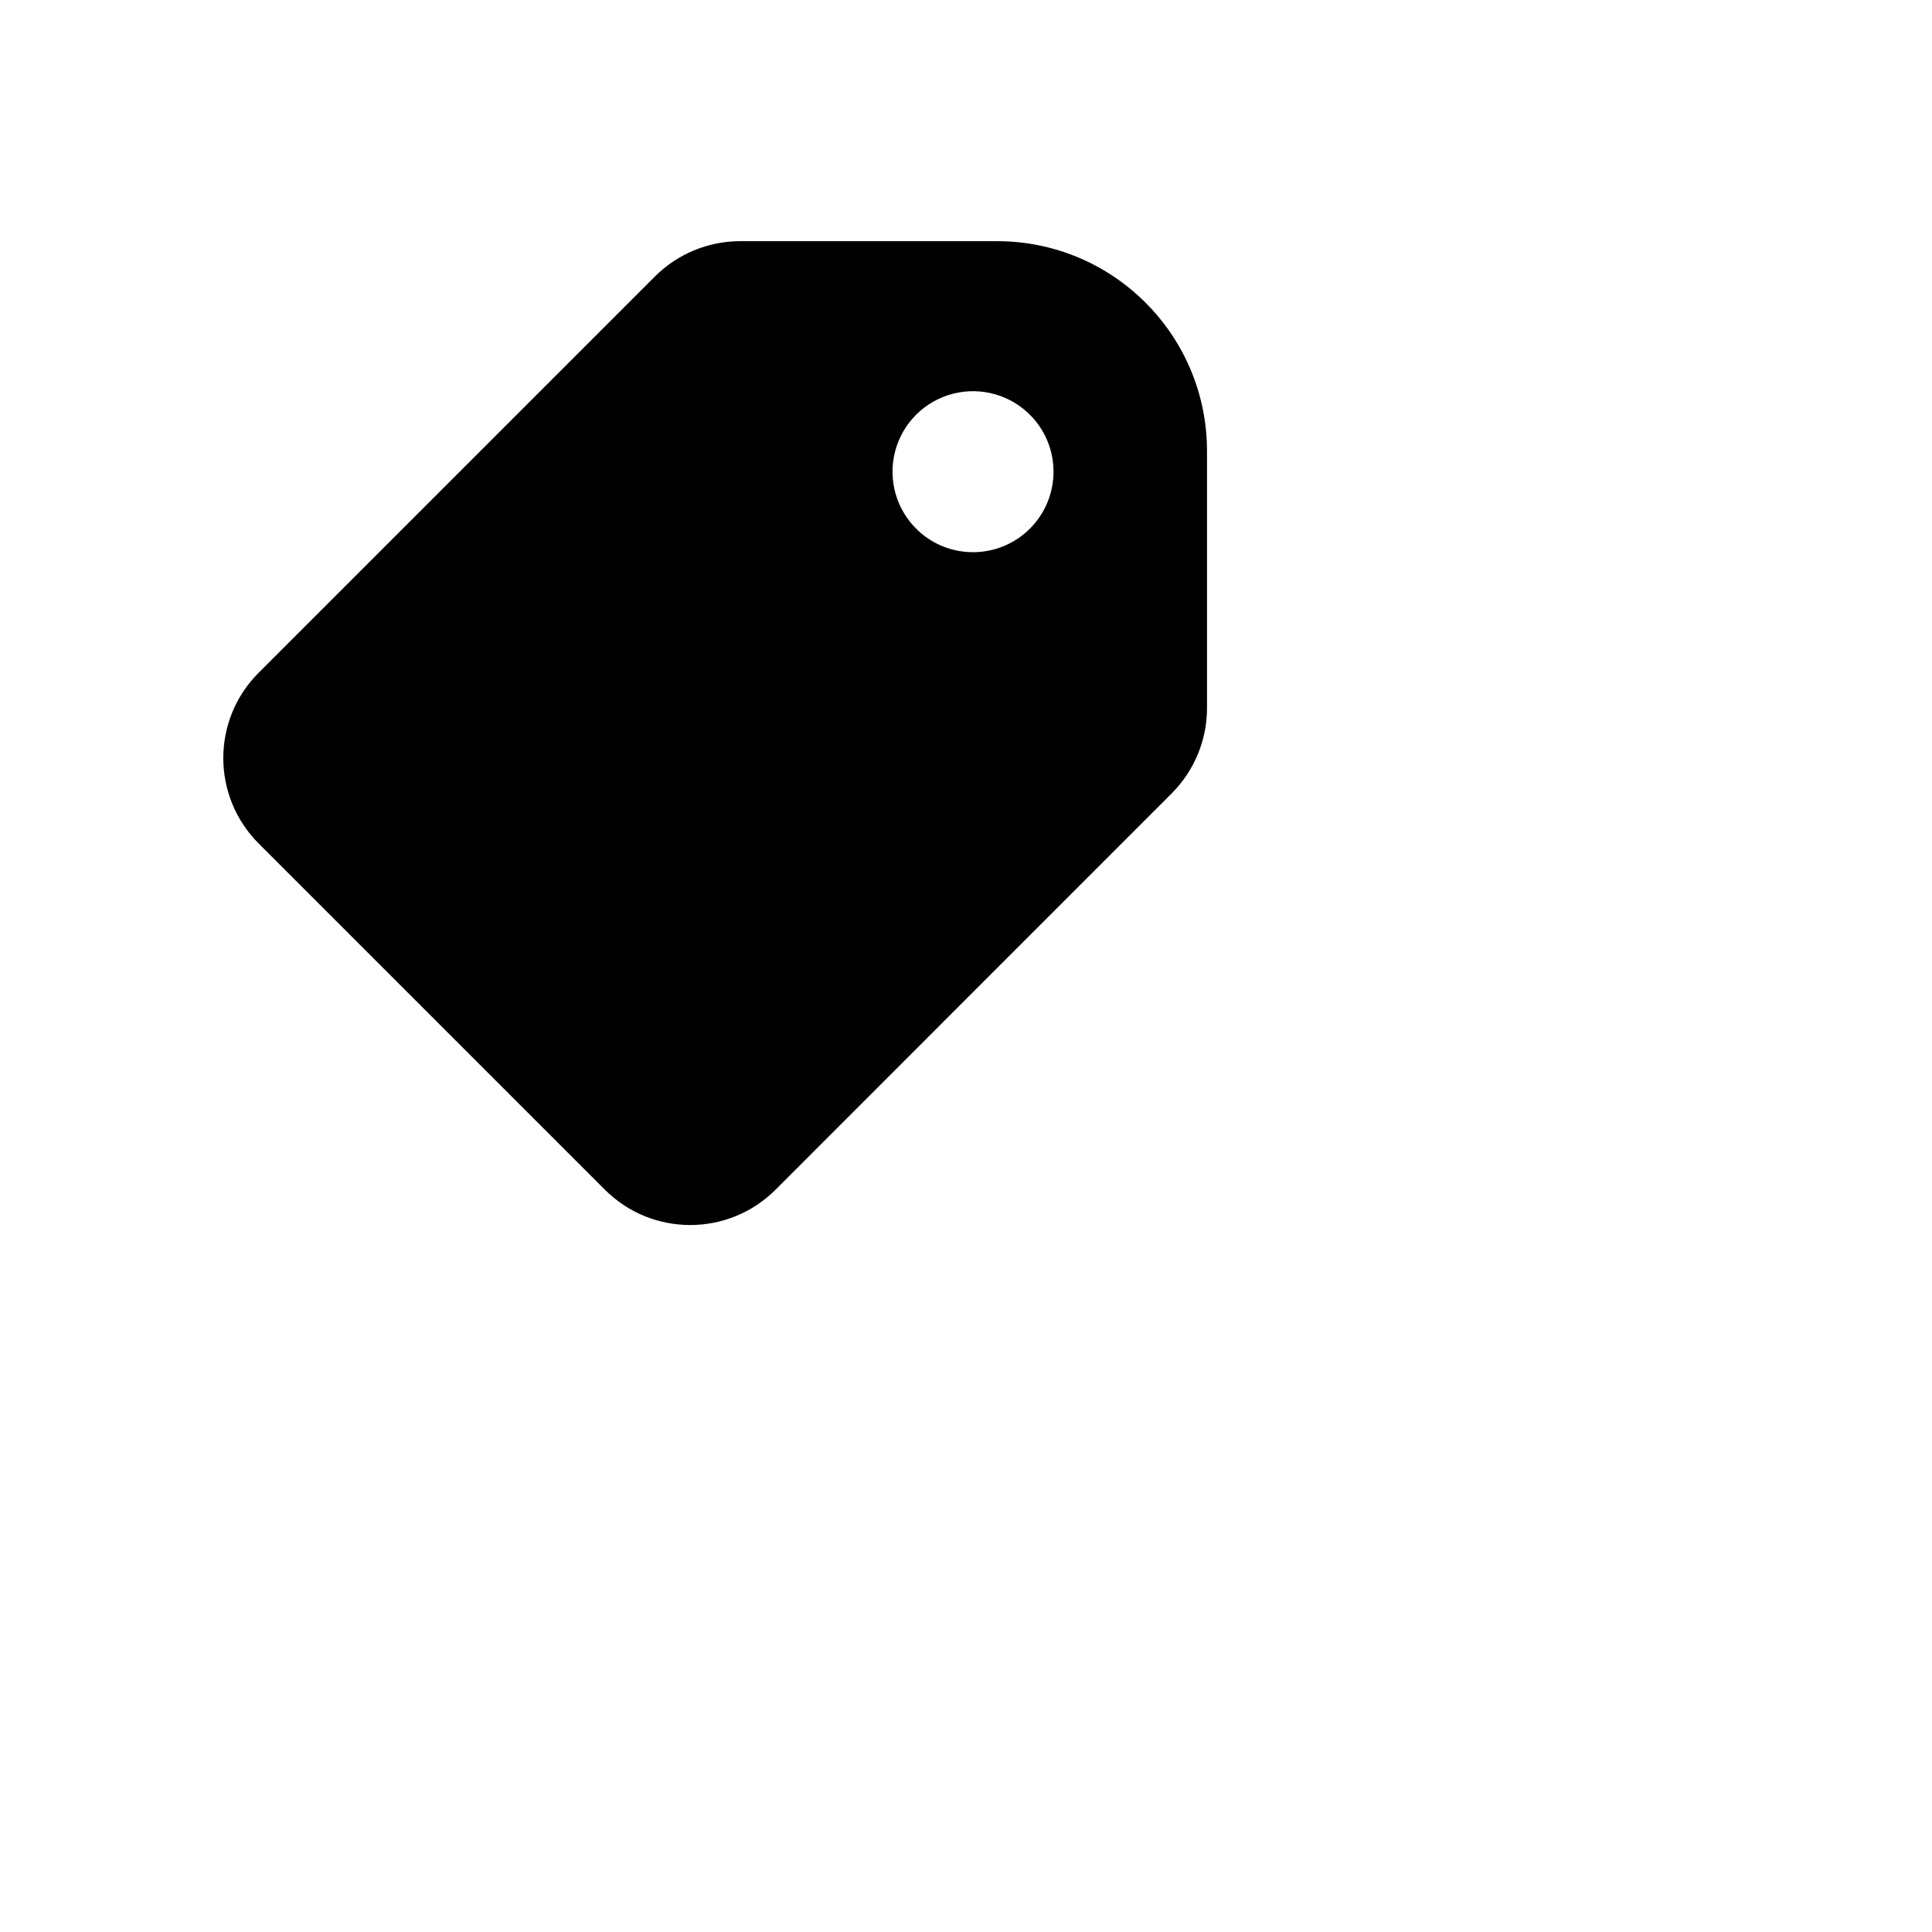
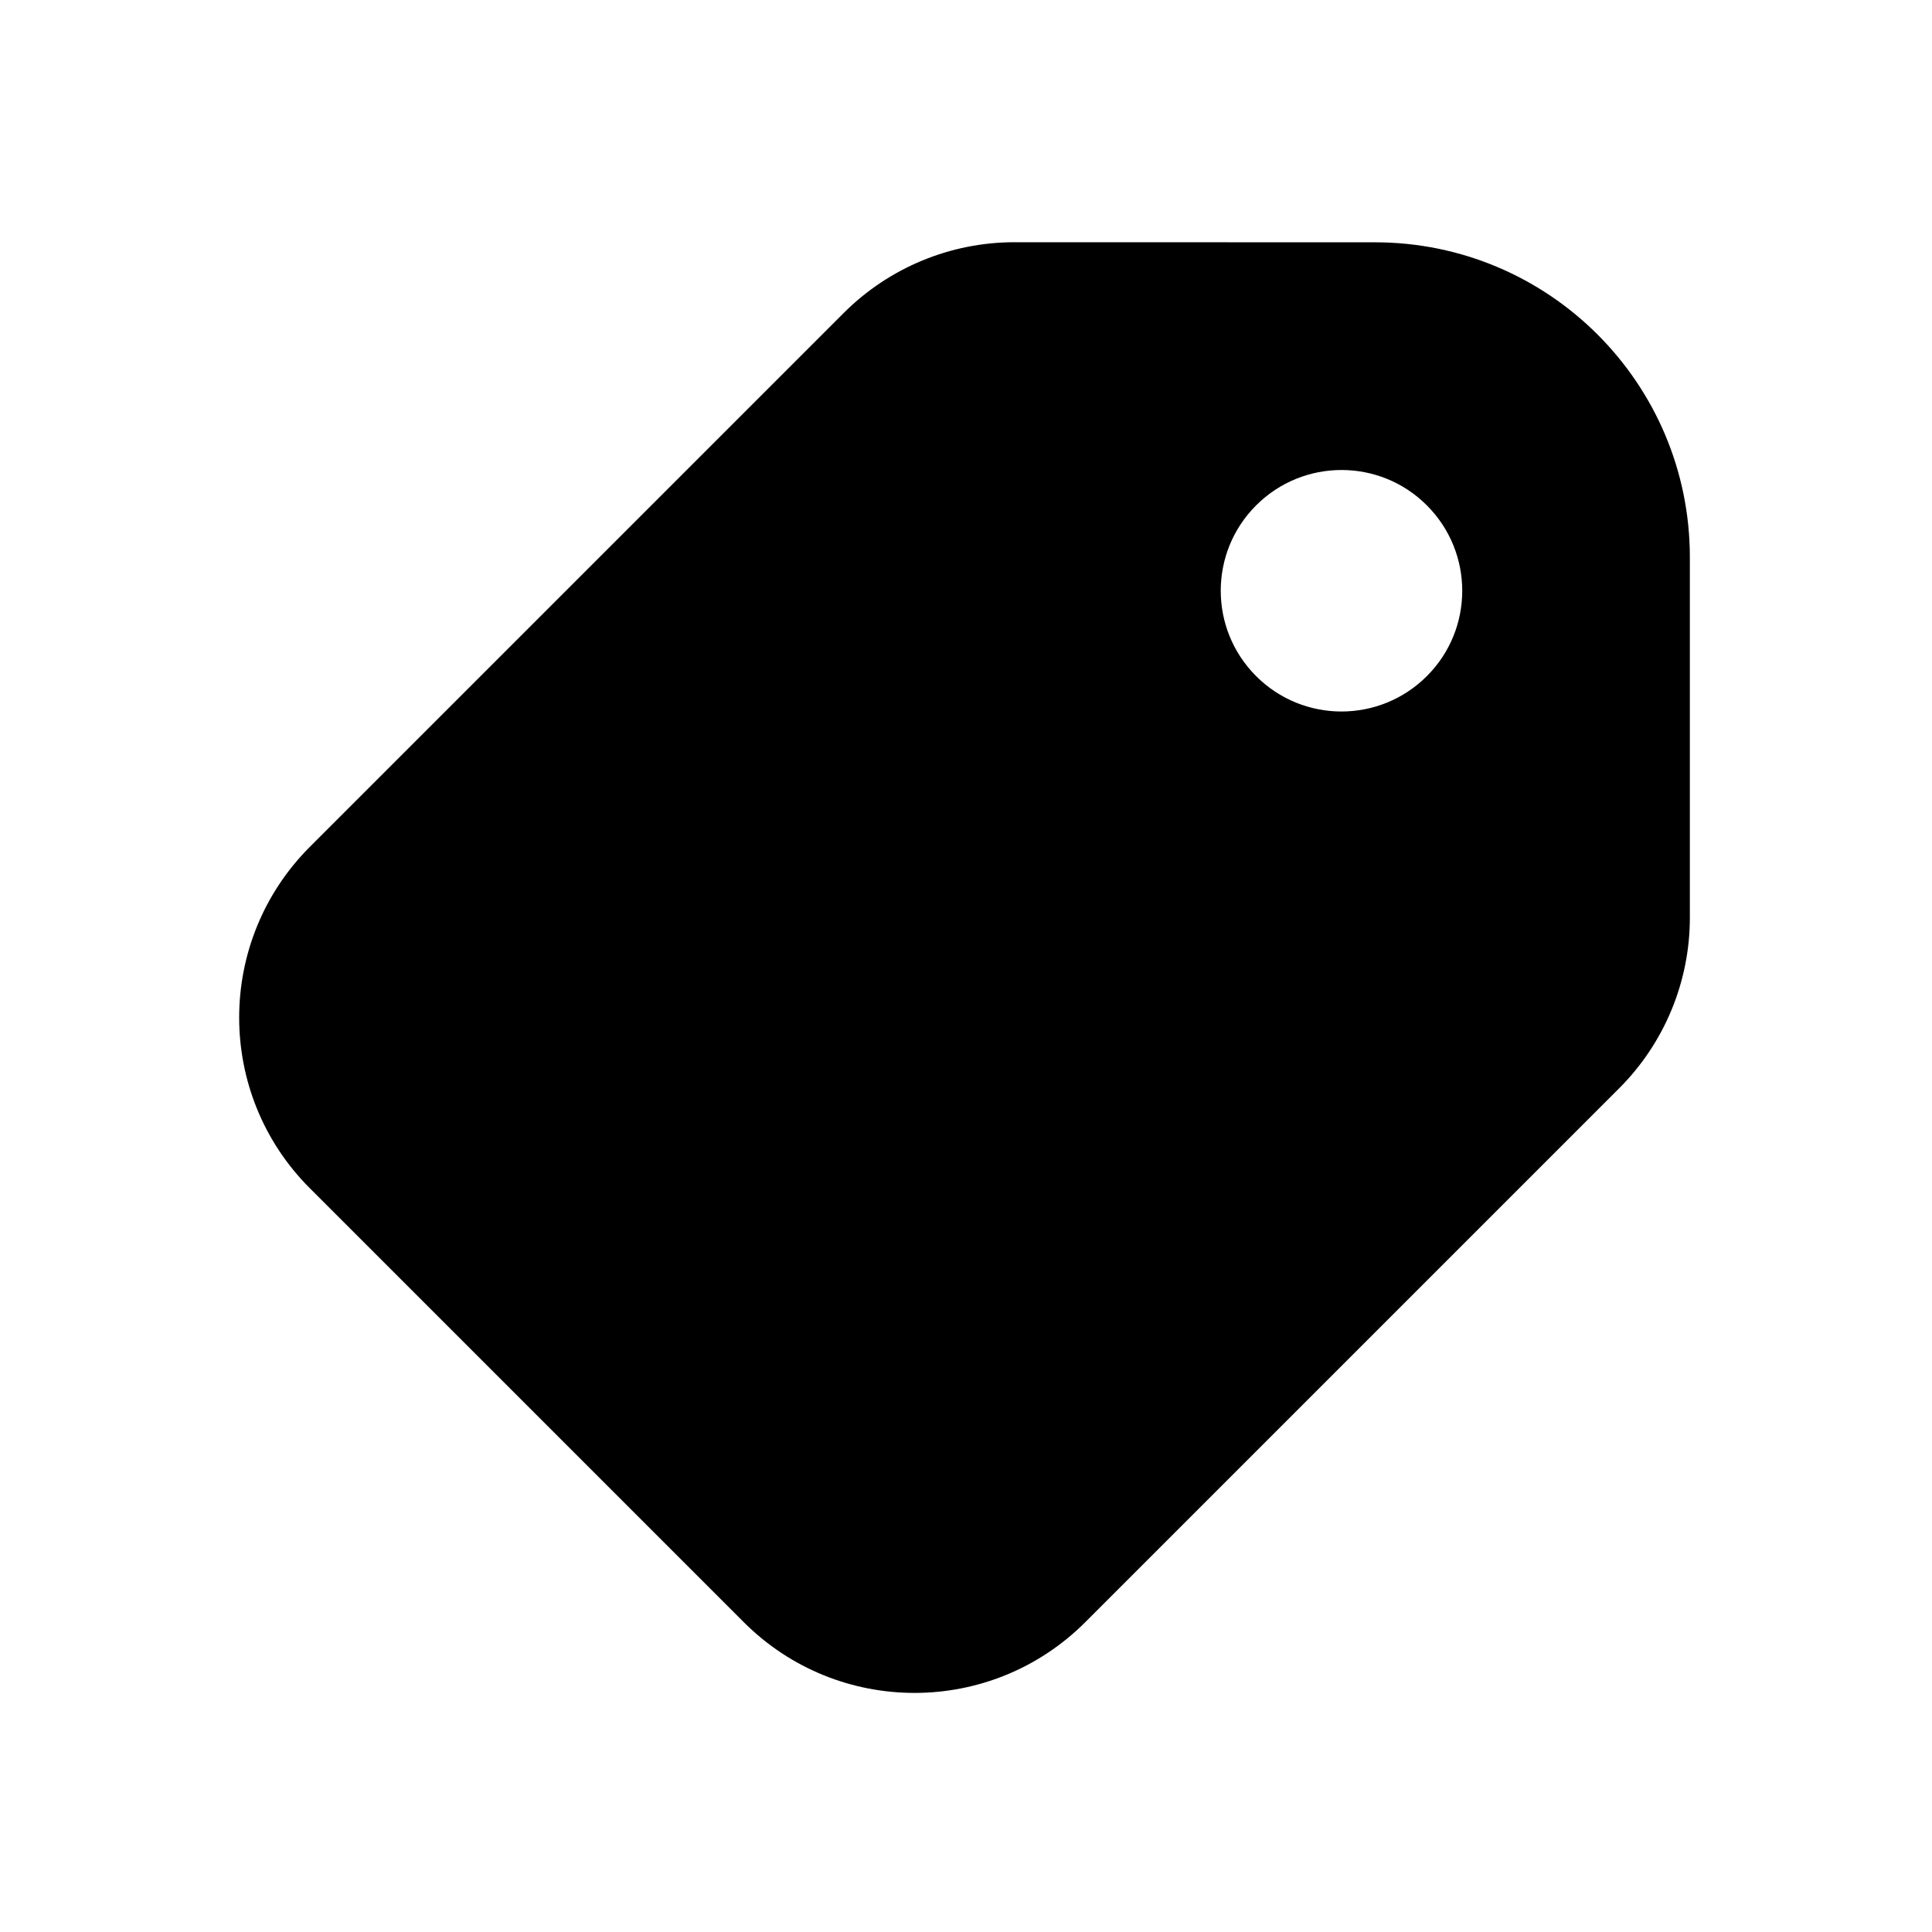
<svg xmlns="http://www.w3.org/2000/svg" viewBox="0 0 24 24">
-   <path fill-rule="evenodd" d="M12.386 2.996a2.608 2.608 0 0 1 2.608 2.609v3.191a1.5 1.5 0 0 1-.439 1.06l-4.92 4.922a1.5 1.5 0 0 1-2.122 0l-4.3-4.3a1.5 1.5 0 0 1 0-2.121l4.921-4.921a1.5 1.5 0 0 1 1.06-.44zm-.983 3.593a1 1 0 1 1 1.413-1.414 1 1 0 0 1-1.413 1.414z" />
+   <path d="m17.079 3.01c2.161 0 3.913 1.752 3.913 3.913v4.476c0 .796-.316 1.559-.879 2.121l-6.631 6.631c-1.172 1.172-3.071 1.172-4.243 0l-5.389-5.389c-1.172-1.171-1.172-3.071 0-4.243l6.631-6.631c.563-.563 1.326-.879 2.121-.879zm-1.475 5.389c-.586-.586-.586-1.536 0-2.121.586-.586 1.536-.586 2.121 0 .586.586.586 1.536 0 2.121-.586.586-1.536.586-2.121 0z" fill-rule="evenodd" />
</svg>
